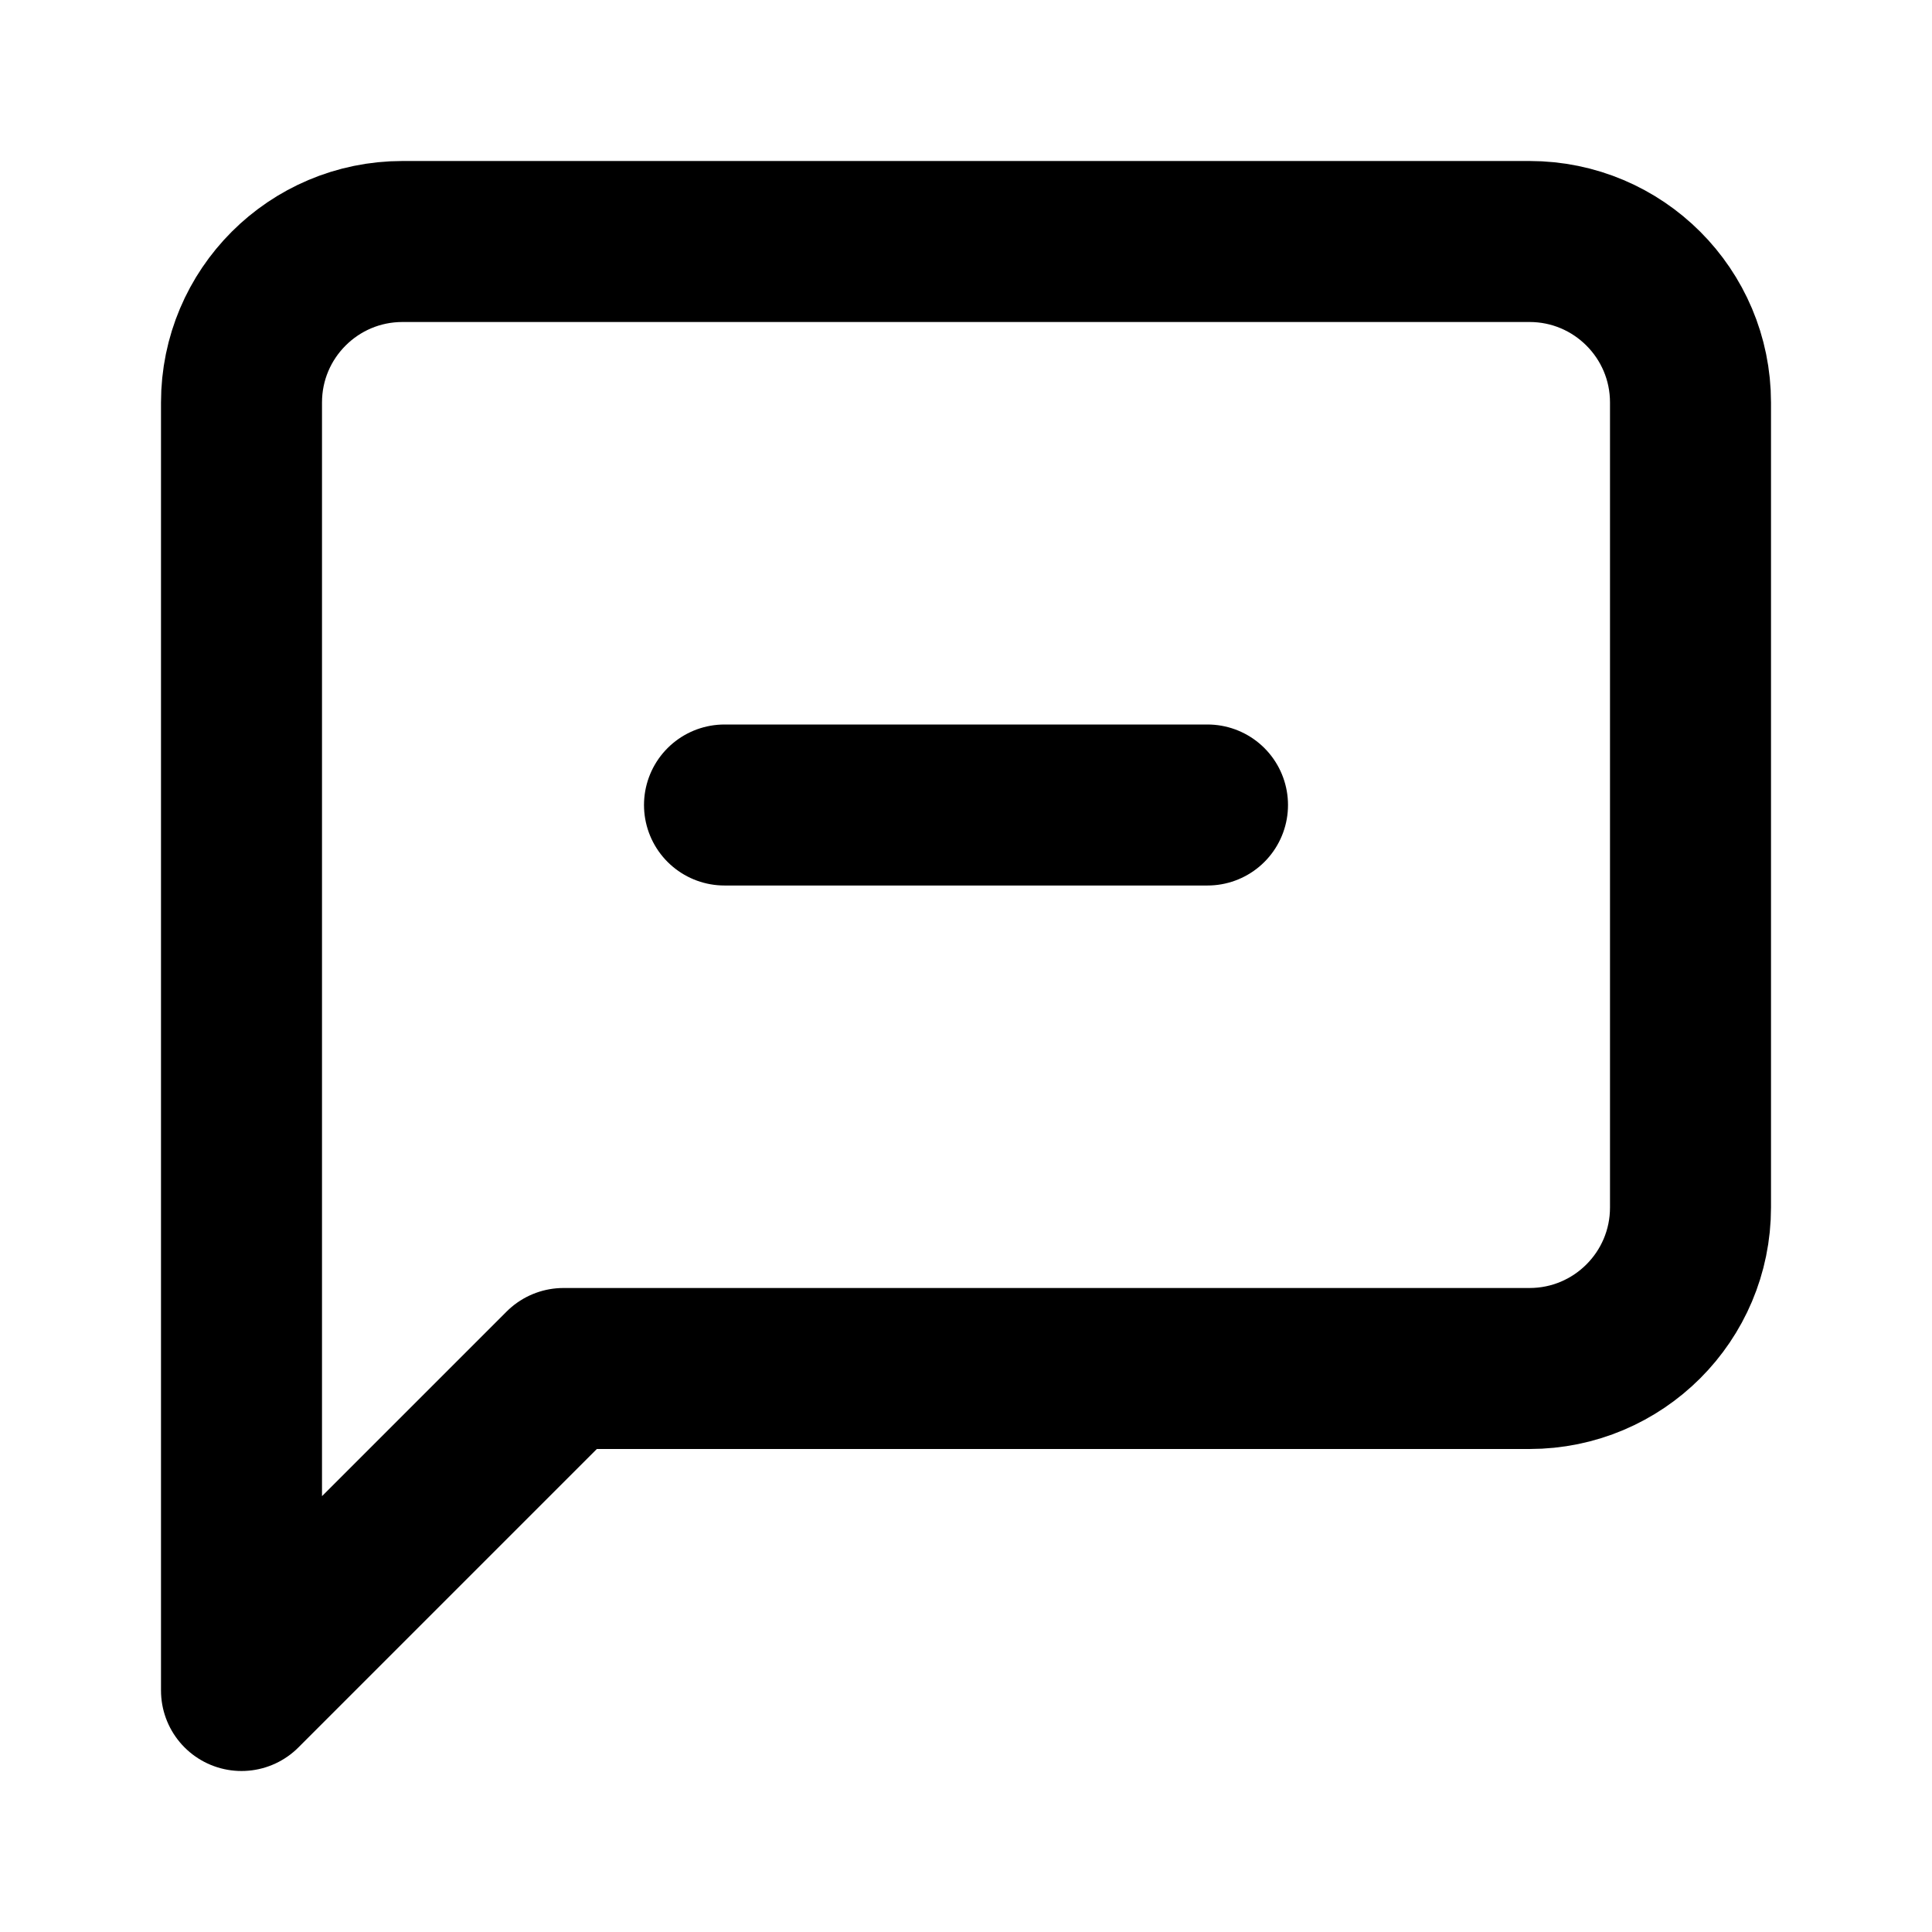
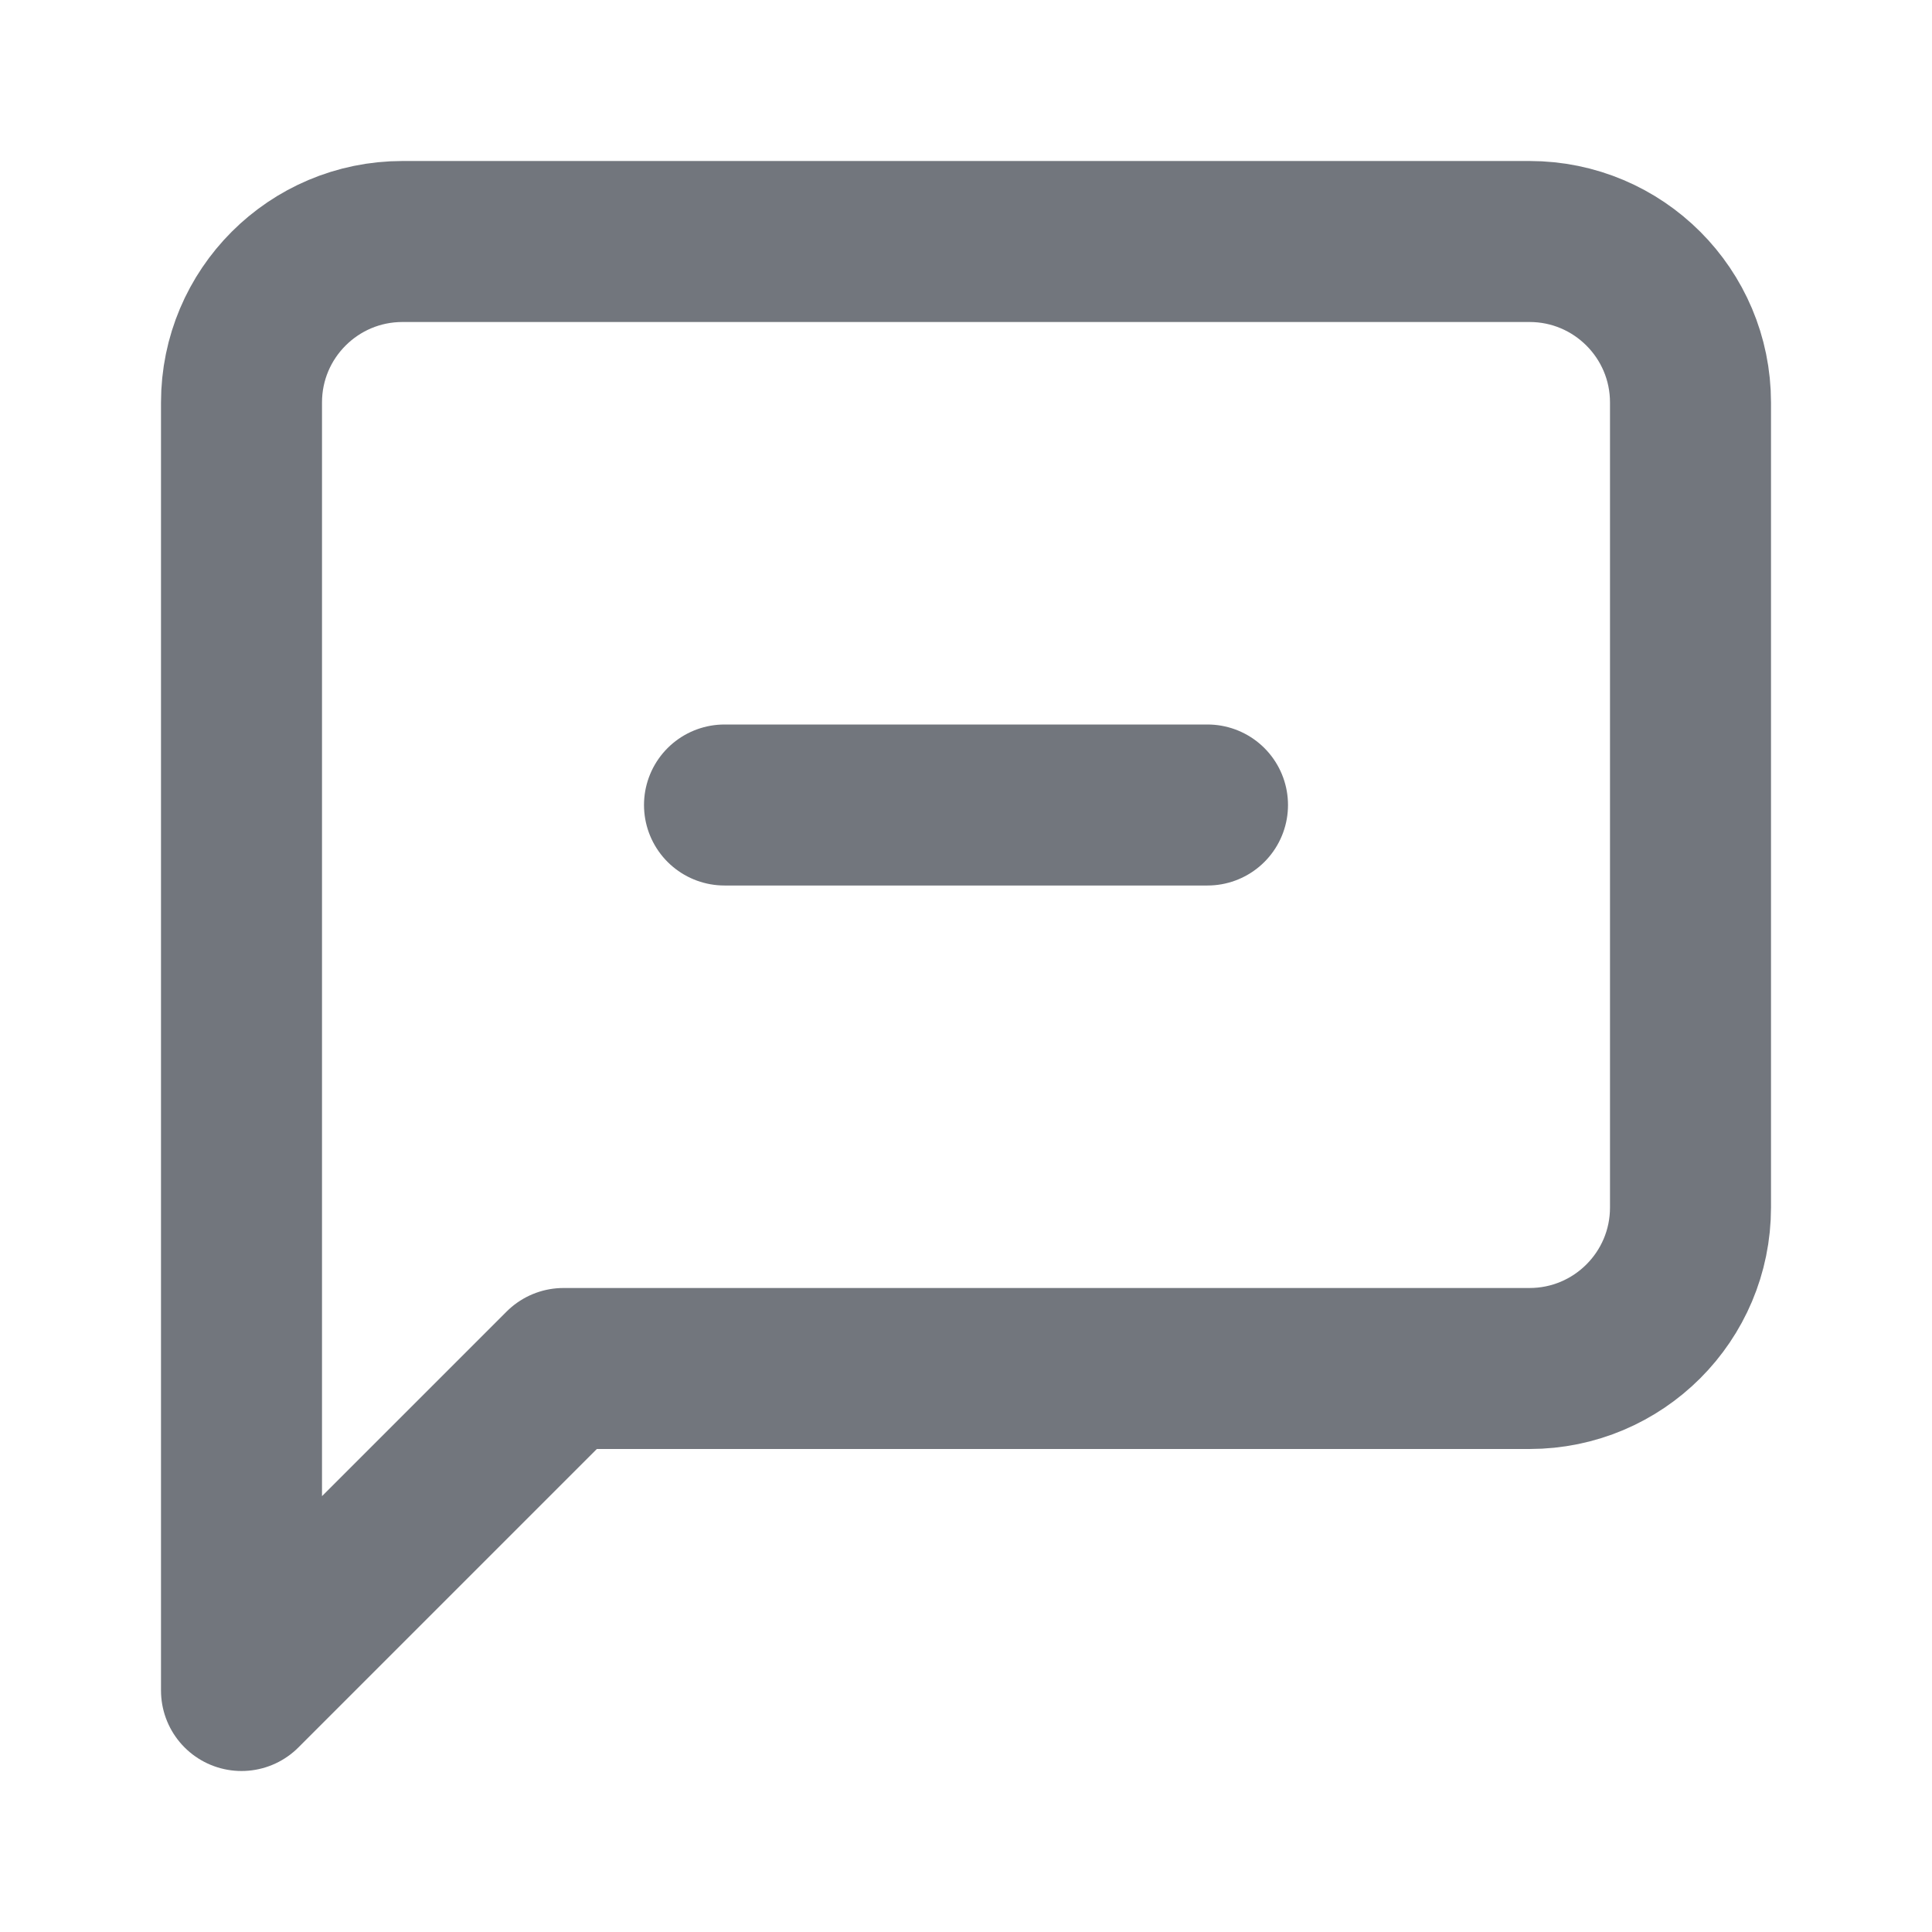
- <svg xmlns="http://www.w3.org/2000/svg" width="24" height="24" viewBox="0 0 24 24" fill="none" stroke="currentColor" stroke-width="2" stroke-linecap="round" stroke-linejoin="round">
+ <svg xmlns="http://www.w3.org/2000/svg" width="24" height="24" viewBox="0 0 24 24" fill="none" stroke="#72767d" stroke-width="2" stroke-linecap="round" stroke-linejoin="round">
  <path d="M21 15a2 2 0 0 1-2 2H7l-4 4V5a2 2 0 0 1 2-2h14a2 2 0 0 1 2 2z" />
  <line x1="9" y1="10" x2="15" y2="10" />
</svg>
